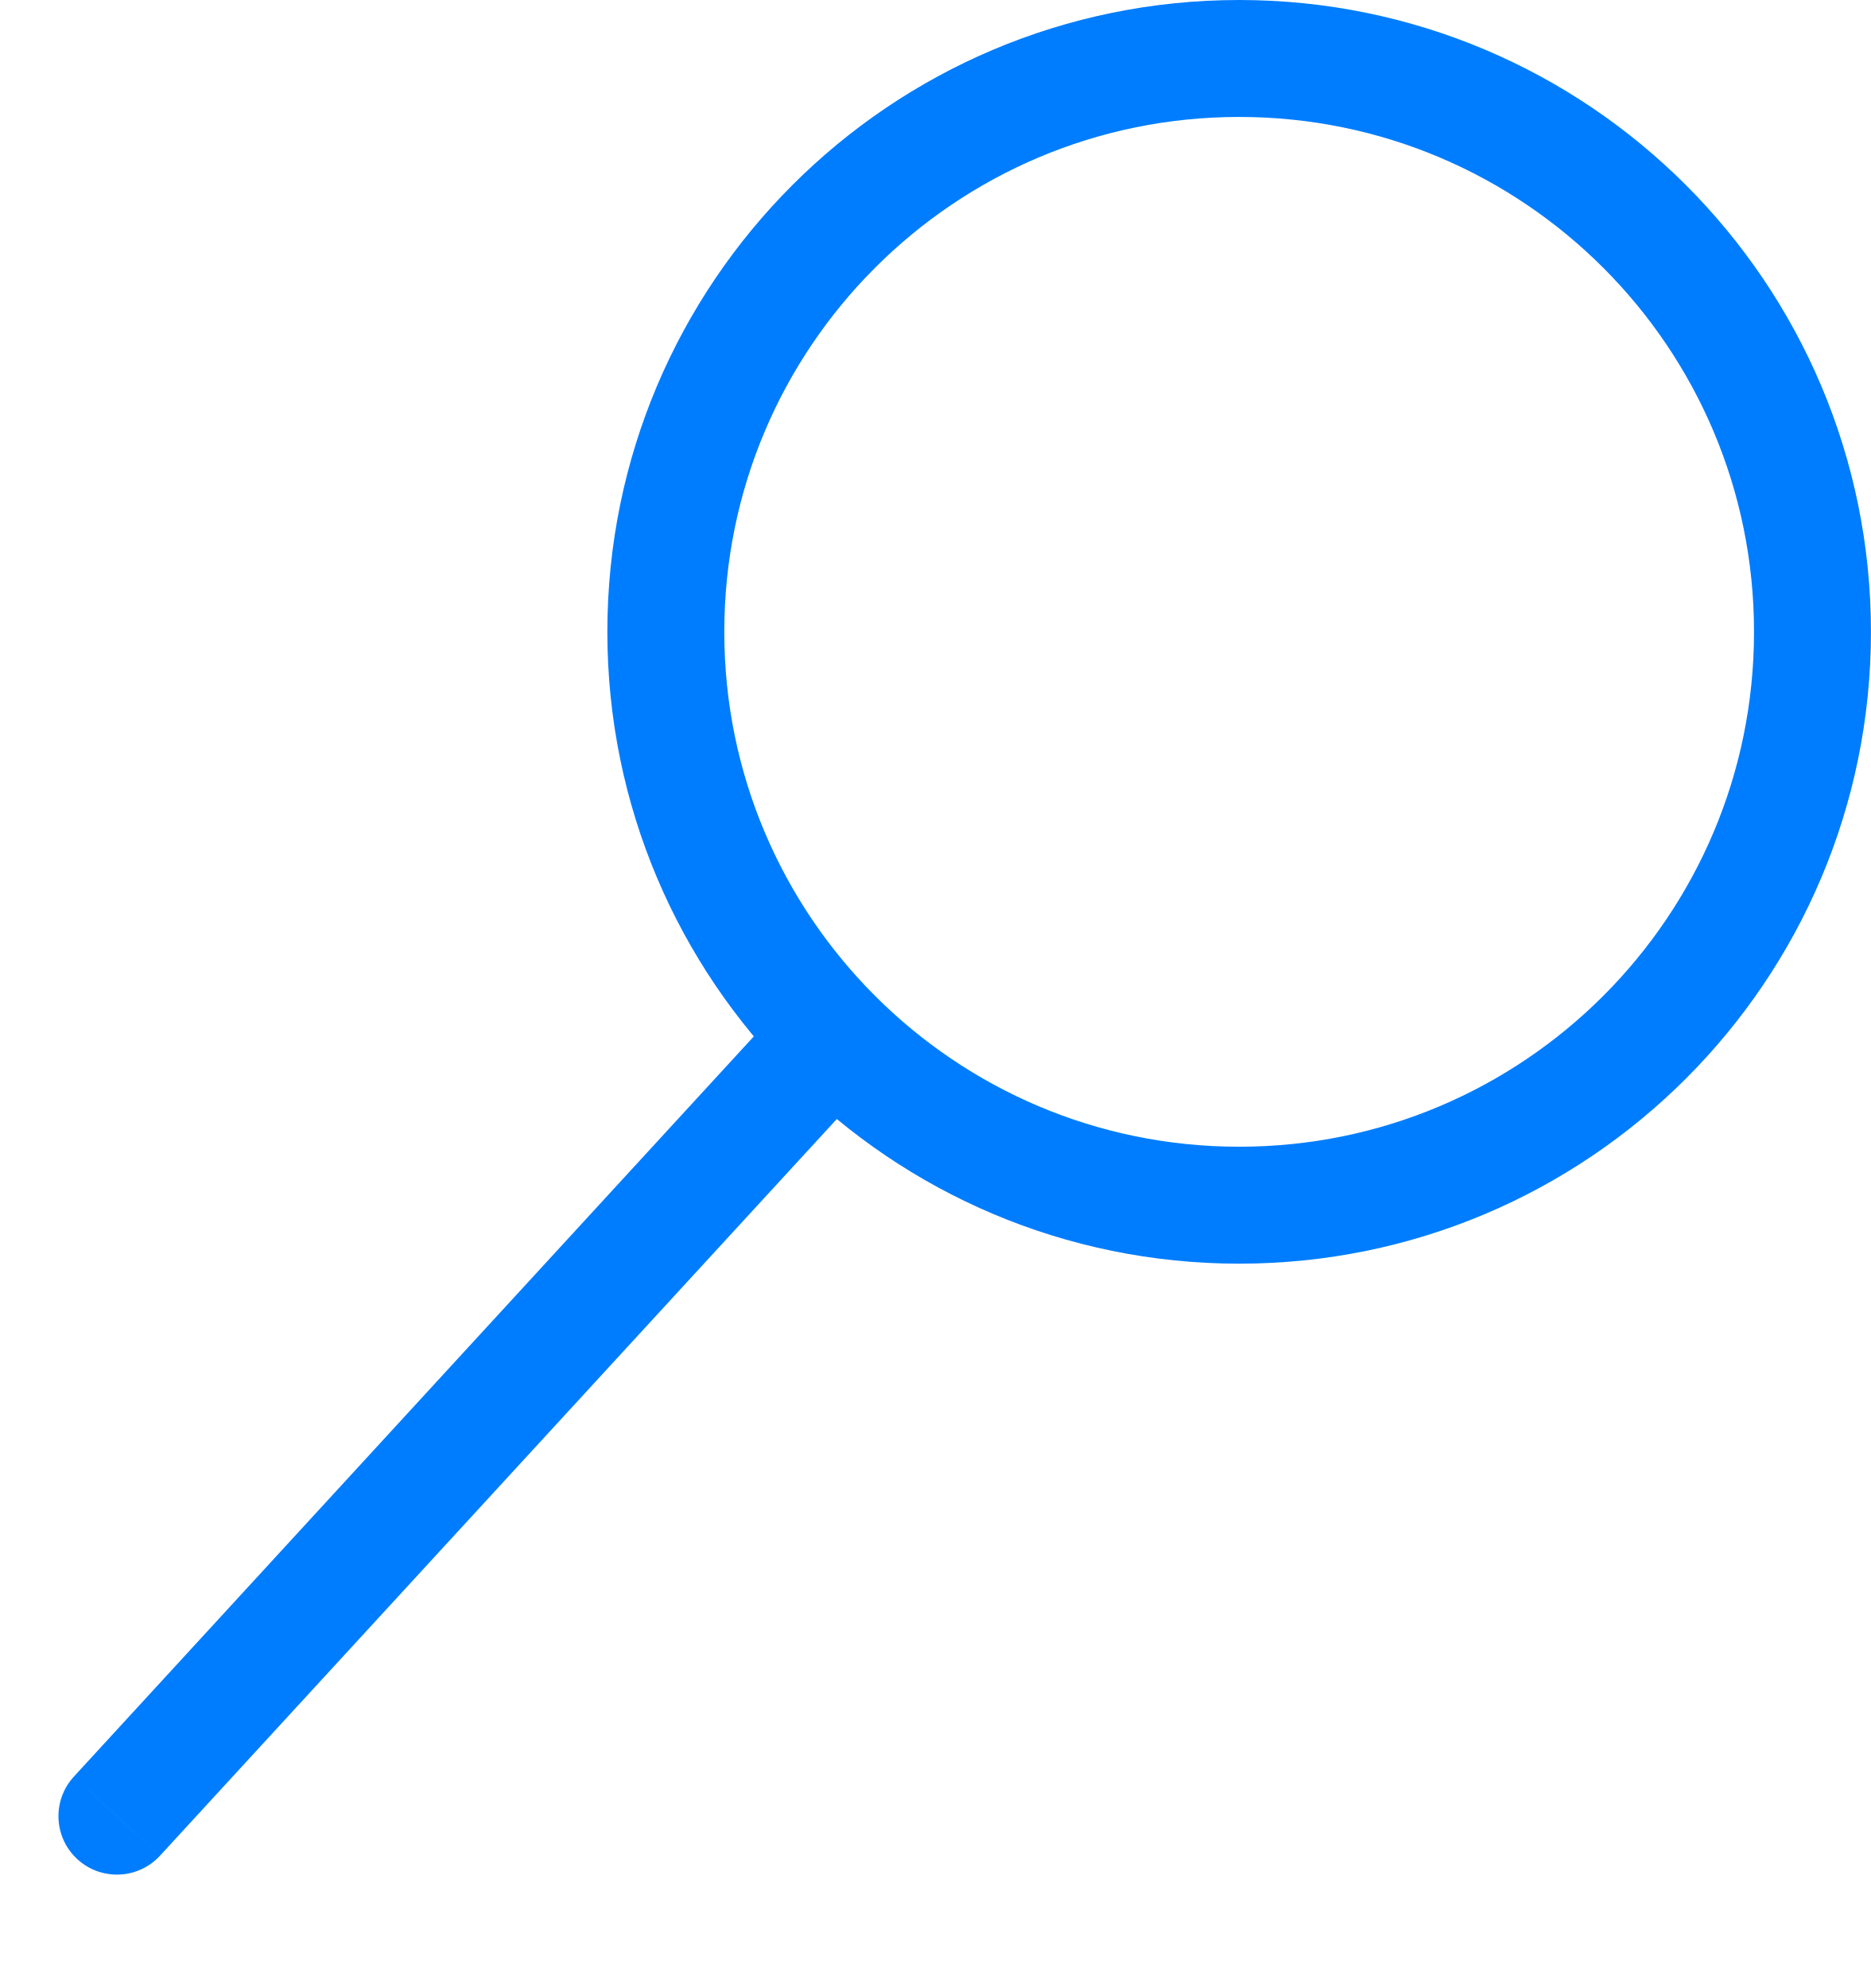
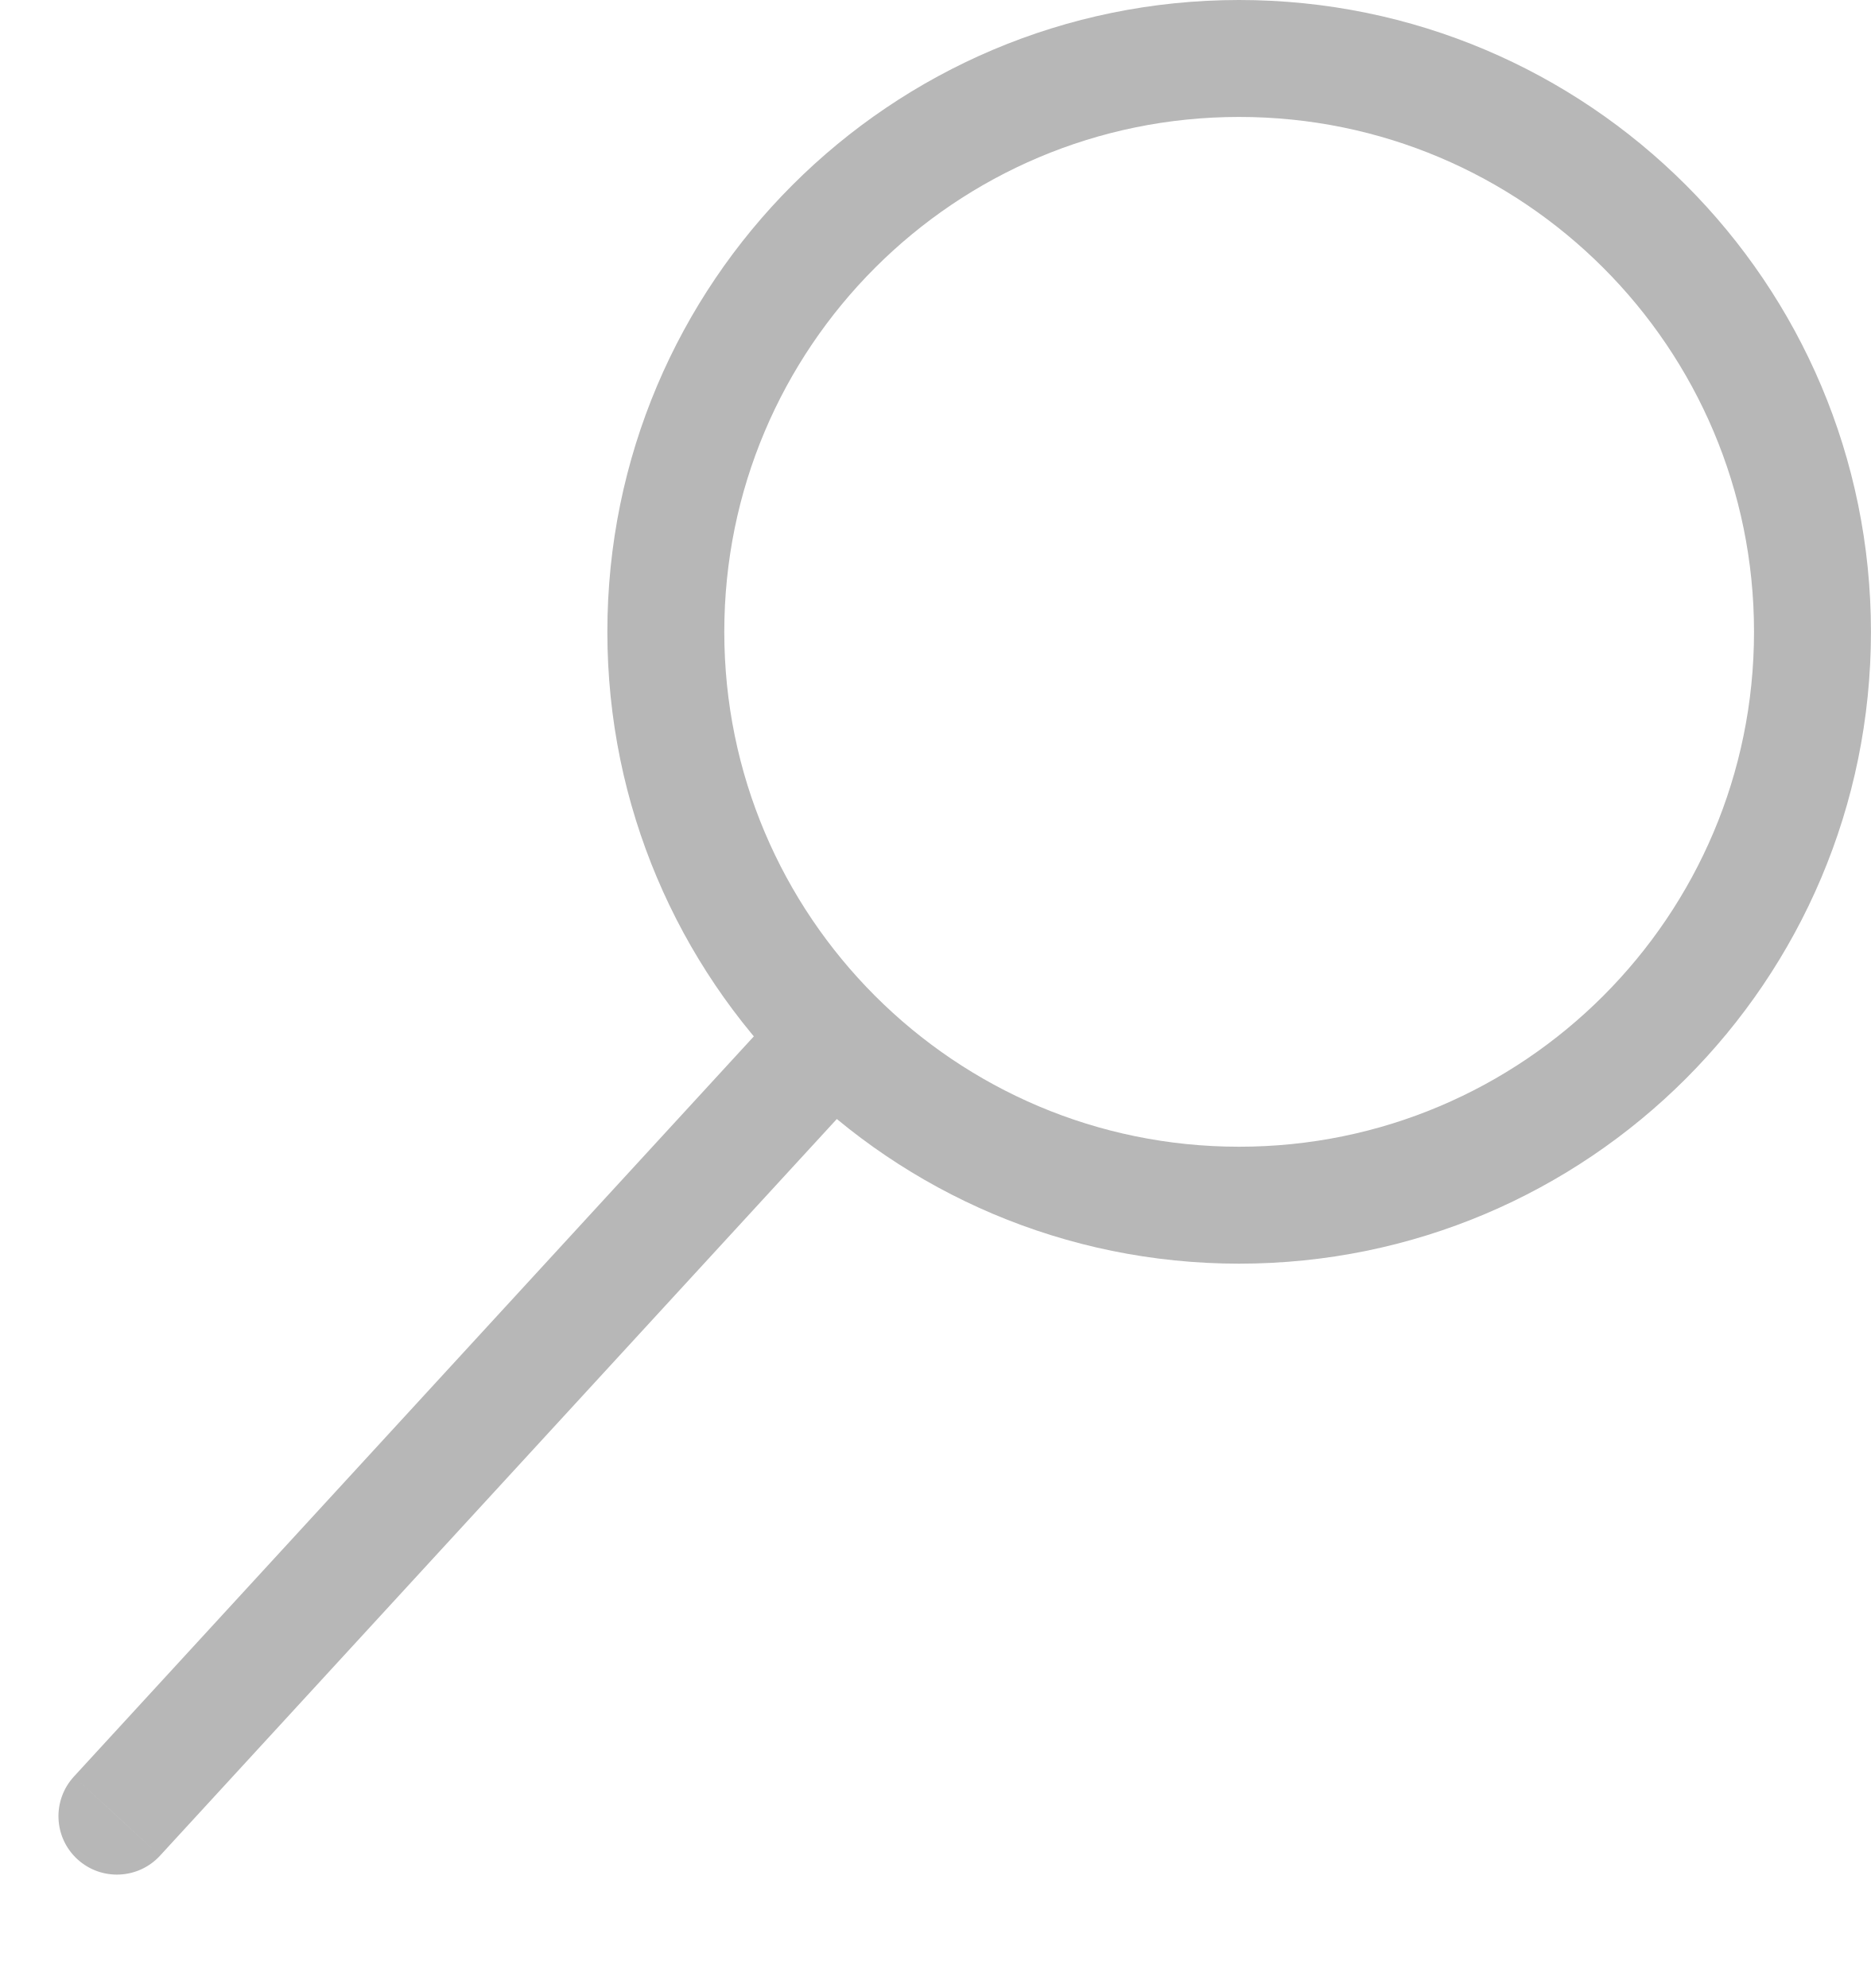
<svg xmlns="http://www.w3.org/2000/svg" width="16" height="17" viewBox="0 0 16 17" fill="none">
-   <path d="M0.632 15.192C0.445 15.396 0.458 15.712 0.662 15.899C0.865 16.085 1.181 16.072 1.368 15.869L0.632 15.192ZM1 15.53L1.368 15.869L7.364 9.343L6.995 9.005L6.627 8.666L0.632 15.192L1 15.53Z" fill="#007DFE" />
-   <circle cx="10.597" cy="5.403" r="4.903" stroke="#007DFE" />
+   <path d="M0.632 15.192C0.445 15.396 0.458 15.712 0.662 15.899C0.865 16.085 1.181 16.072 1.368 15.869L0.632 15.192ZM1 15.53L1.368 15.869L7.364 9.343L6.995 9.005L6.627 8.666L0.632 15.192L1 15.53Z" fill="#B7B7B7" />
+   <circle cx="10.597" cy="5.403" r="4.903" stroke="#B7B7B7" />
</svg>
